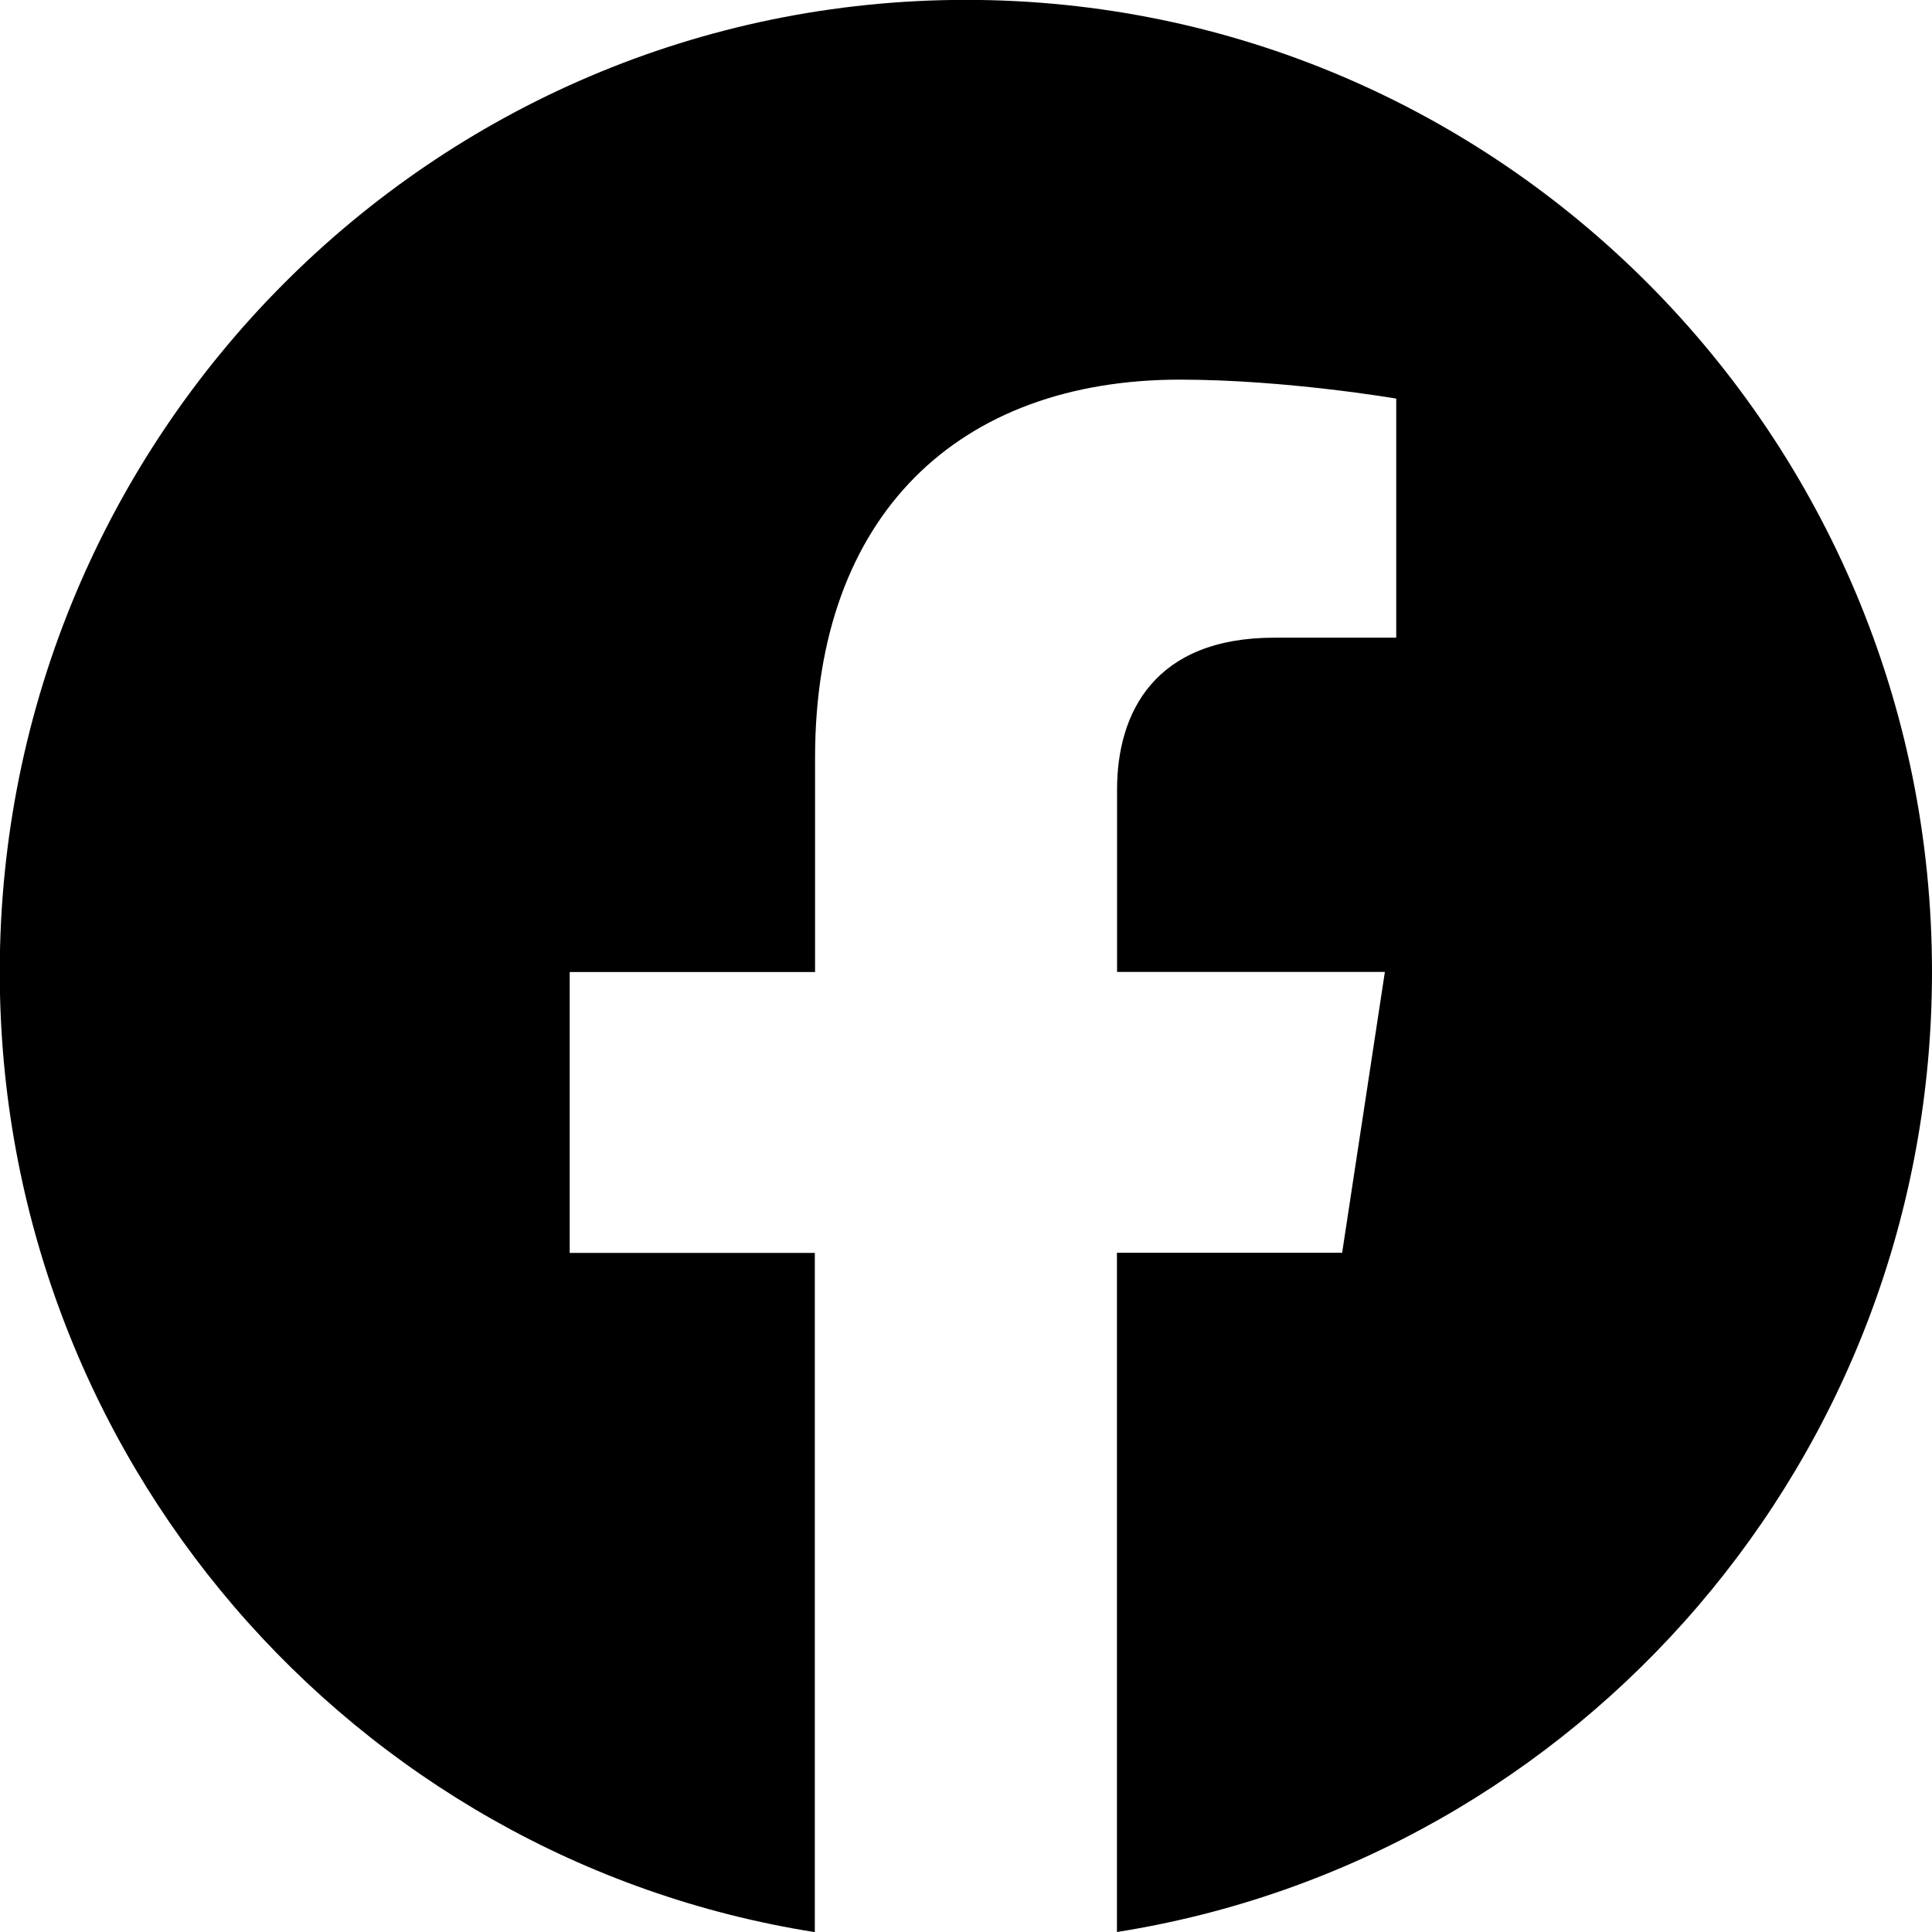
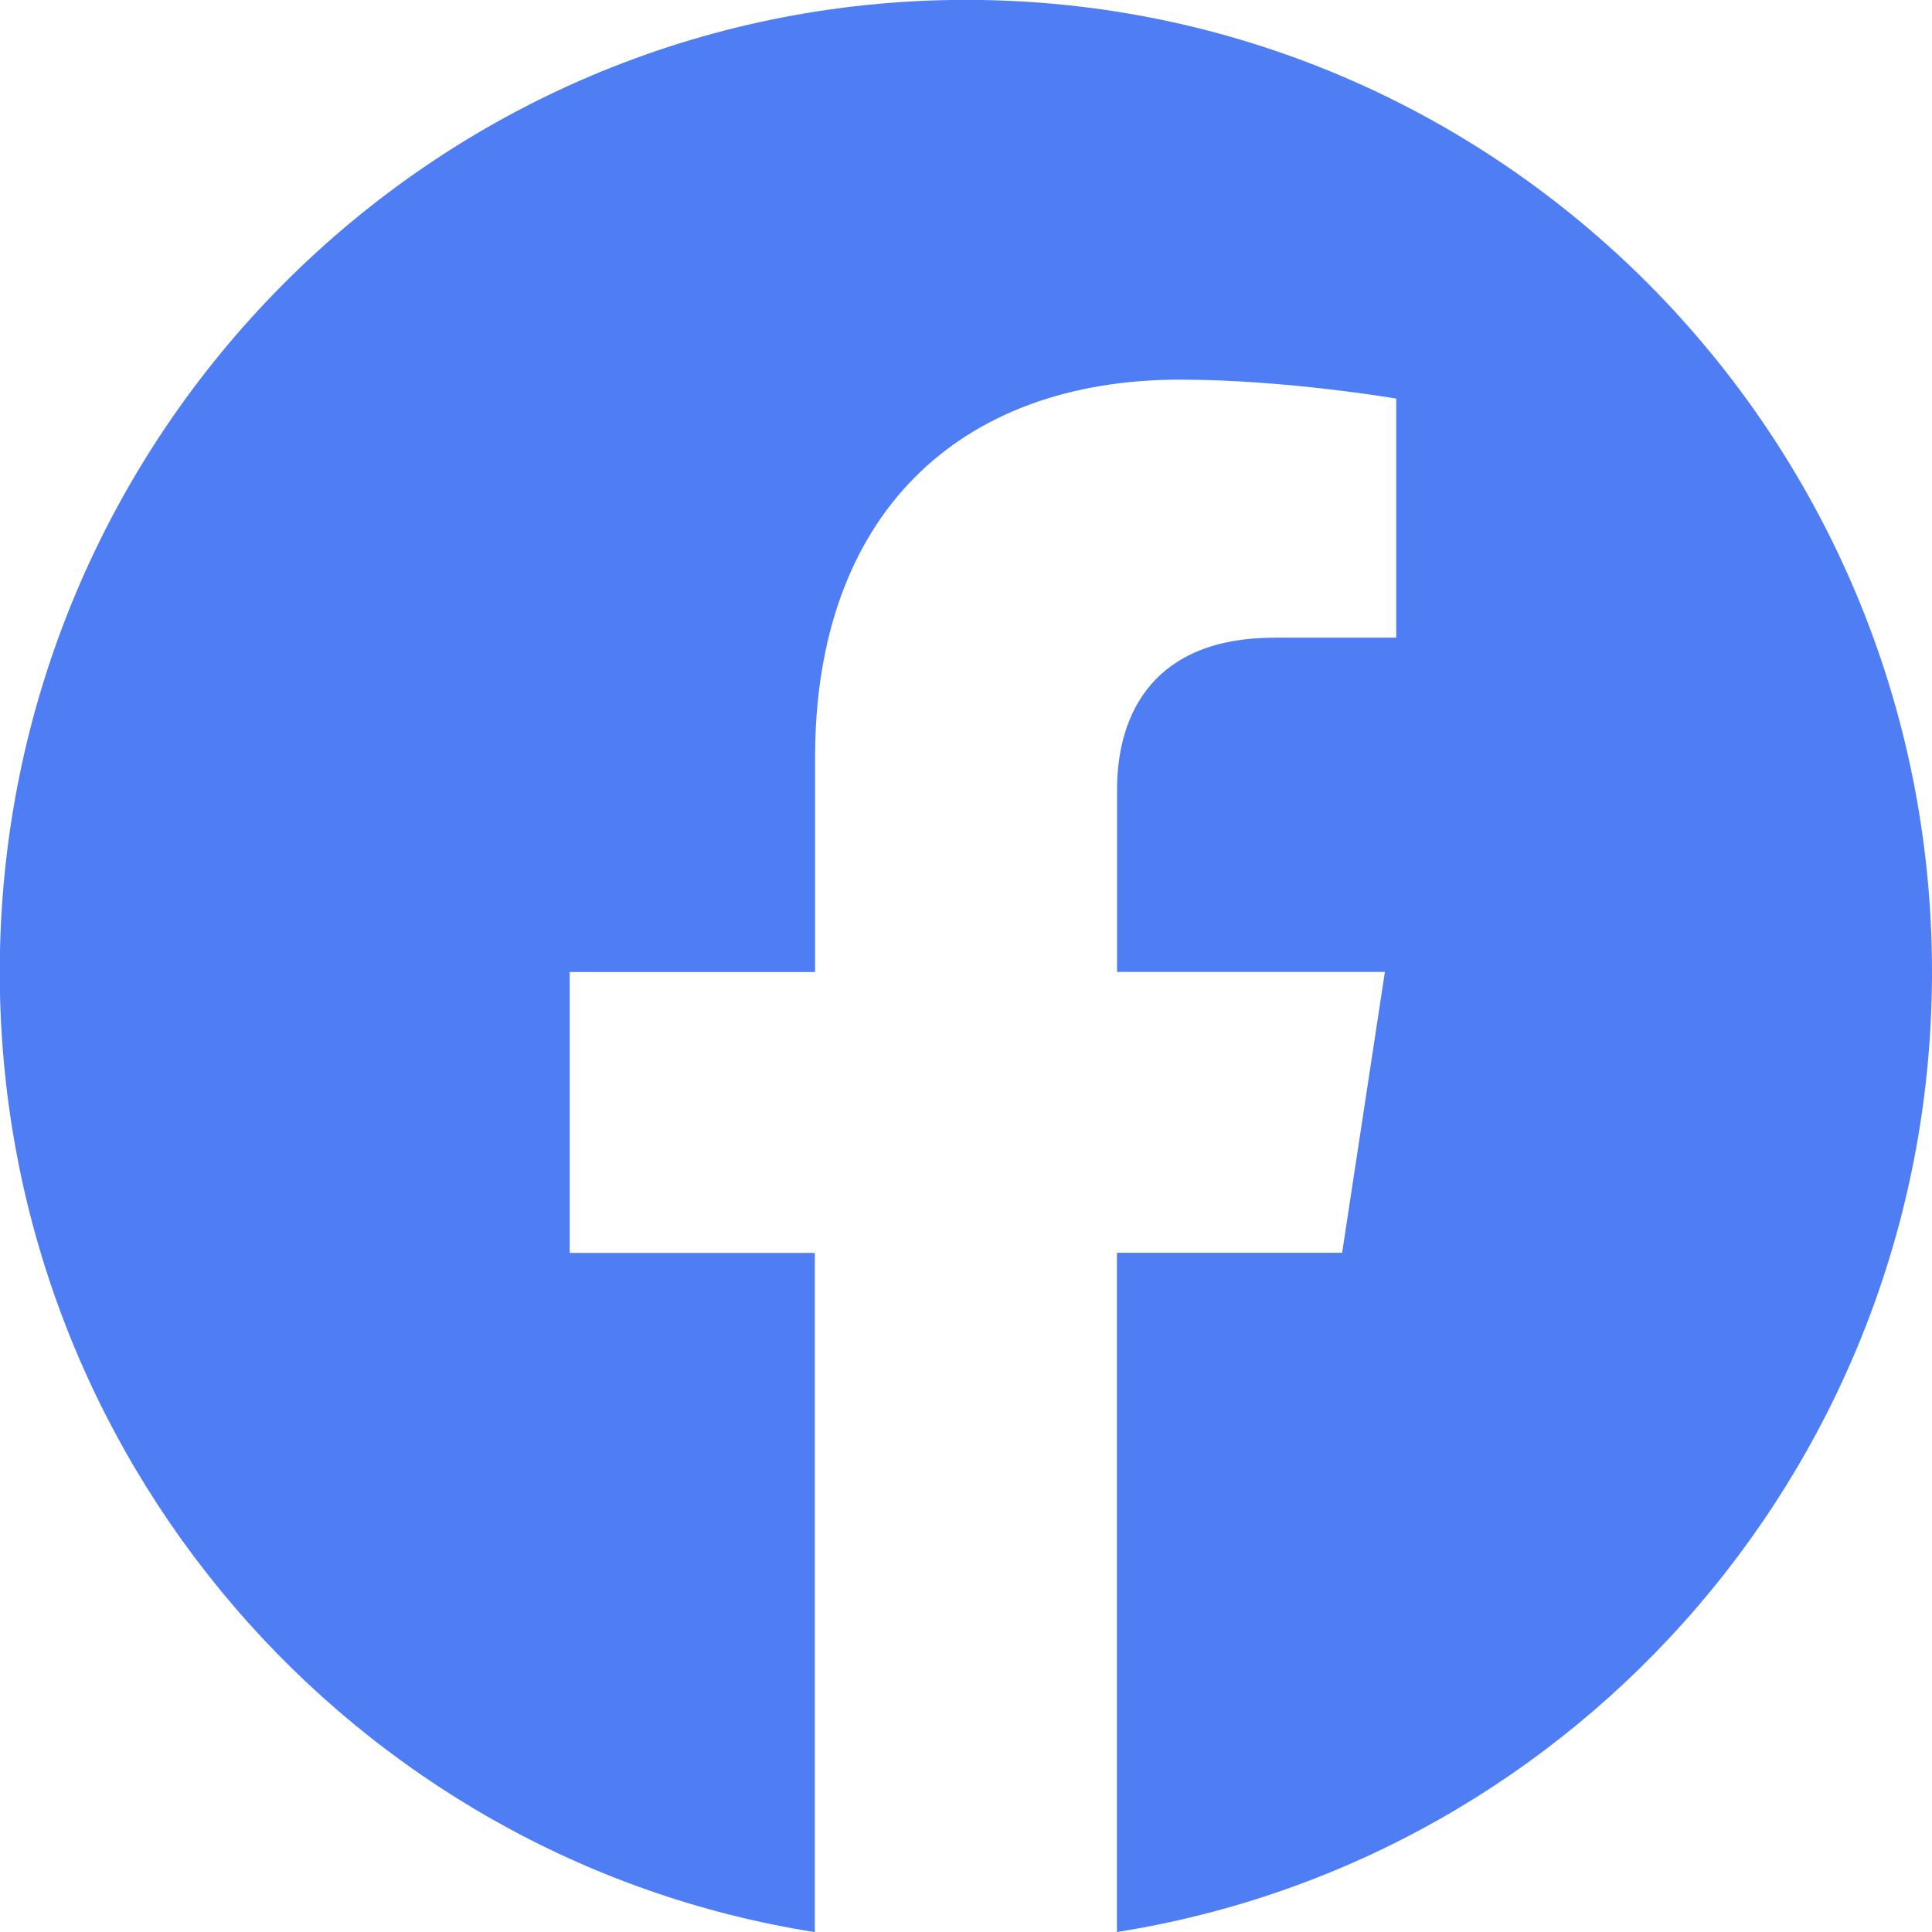
- <svg xmlns="http://www.w3.org/2000/svg" width="16" height="16" fill="currentColor" class="bi bi-facebook" viewBox="0 0 16 16">
+ <svg xmlns="http://www.w3.org/2000/svg" width="16" height="16" fill="hsl(223, 87%, 63%)" class="bi bi-facebook" viewBox="0 0 16 16">
  <path d="M16 8.049c0-4.446-3.582-8.05-8-8.05C3.58 0-.002 3.603-.002 8.05c0 4.017 2.926 7.347 6.75 7.951v-5.625h-2.03V8.05H6.75V6.275c0-2.017 1.195-3.131 3.022-3.131.876 0 1.791.157 1.791.157v1.98h-1.009c-.993 0-1.303.621-1.303 1.258v1.51h2.218l-.354 2.326H9.25V16c3.824-.604 6.75-3.934 6.75-7.951z" />
</svg>
